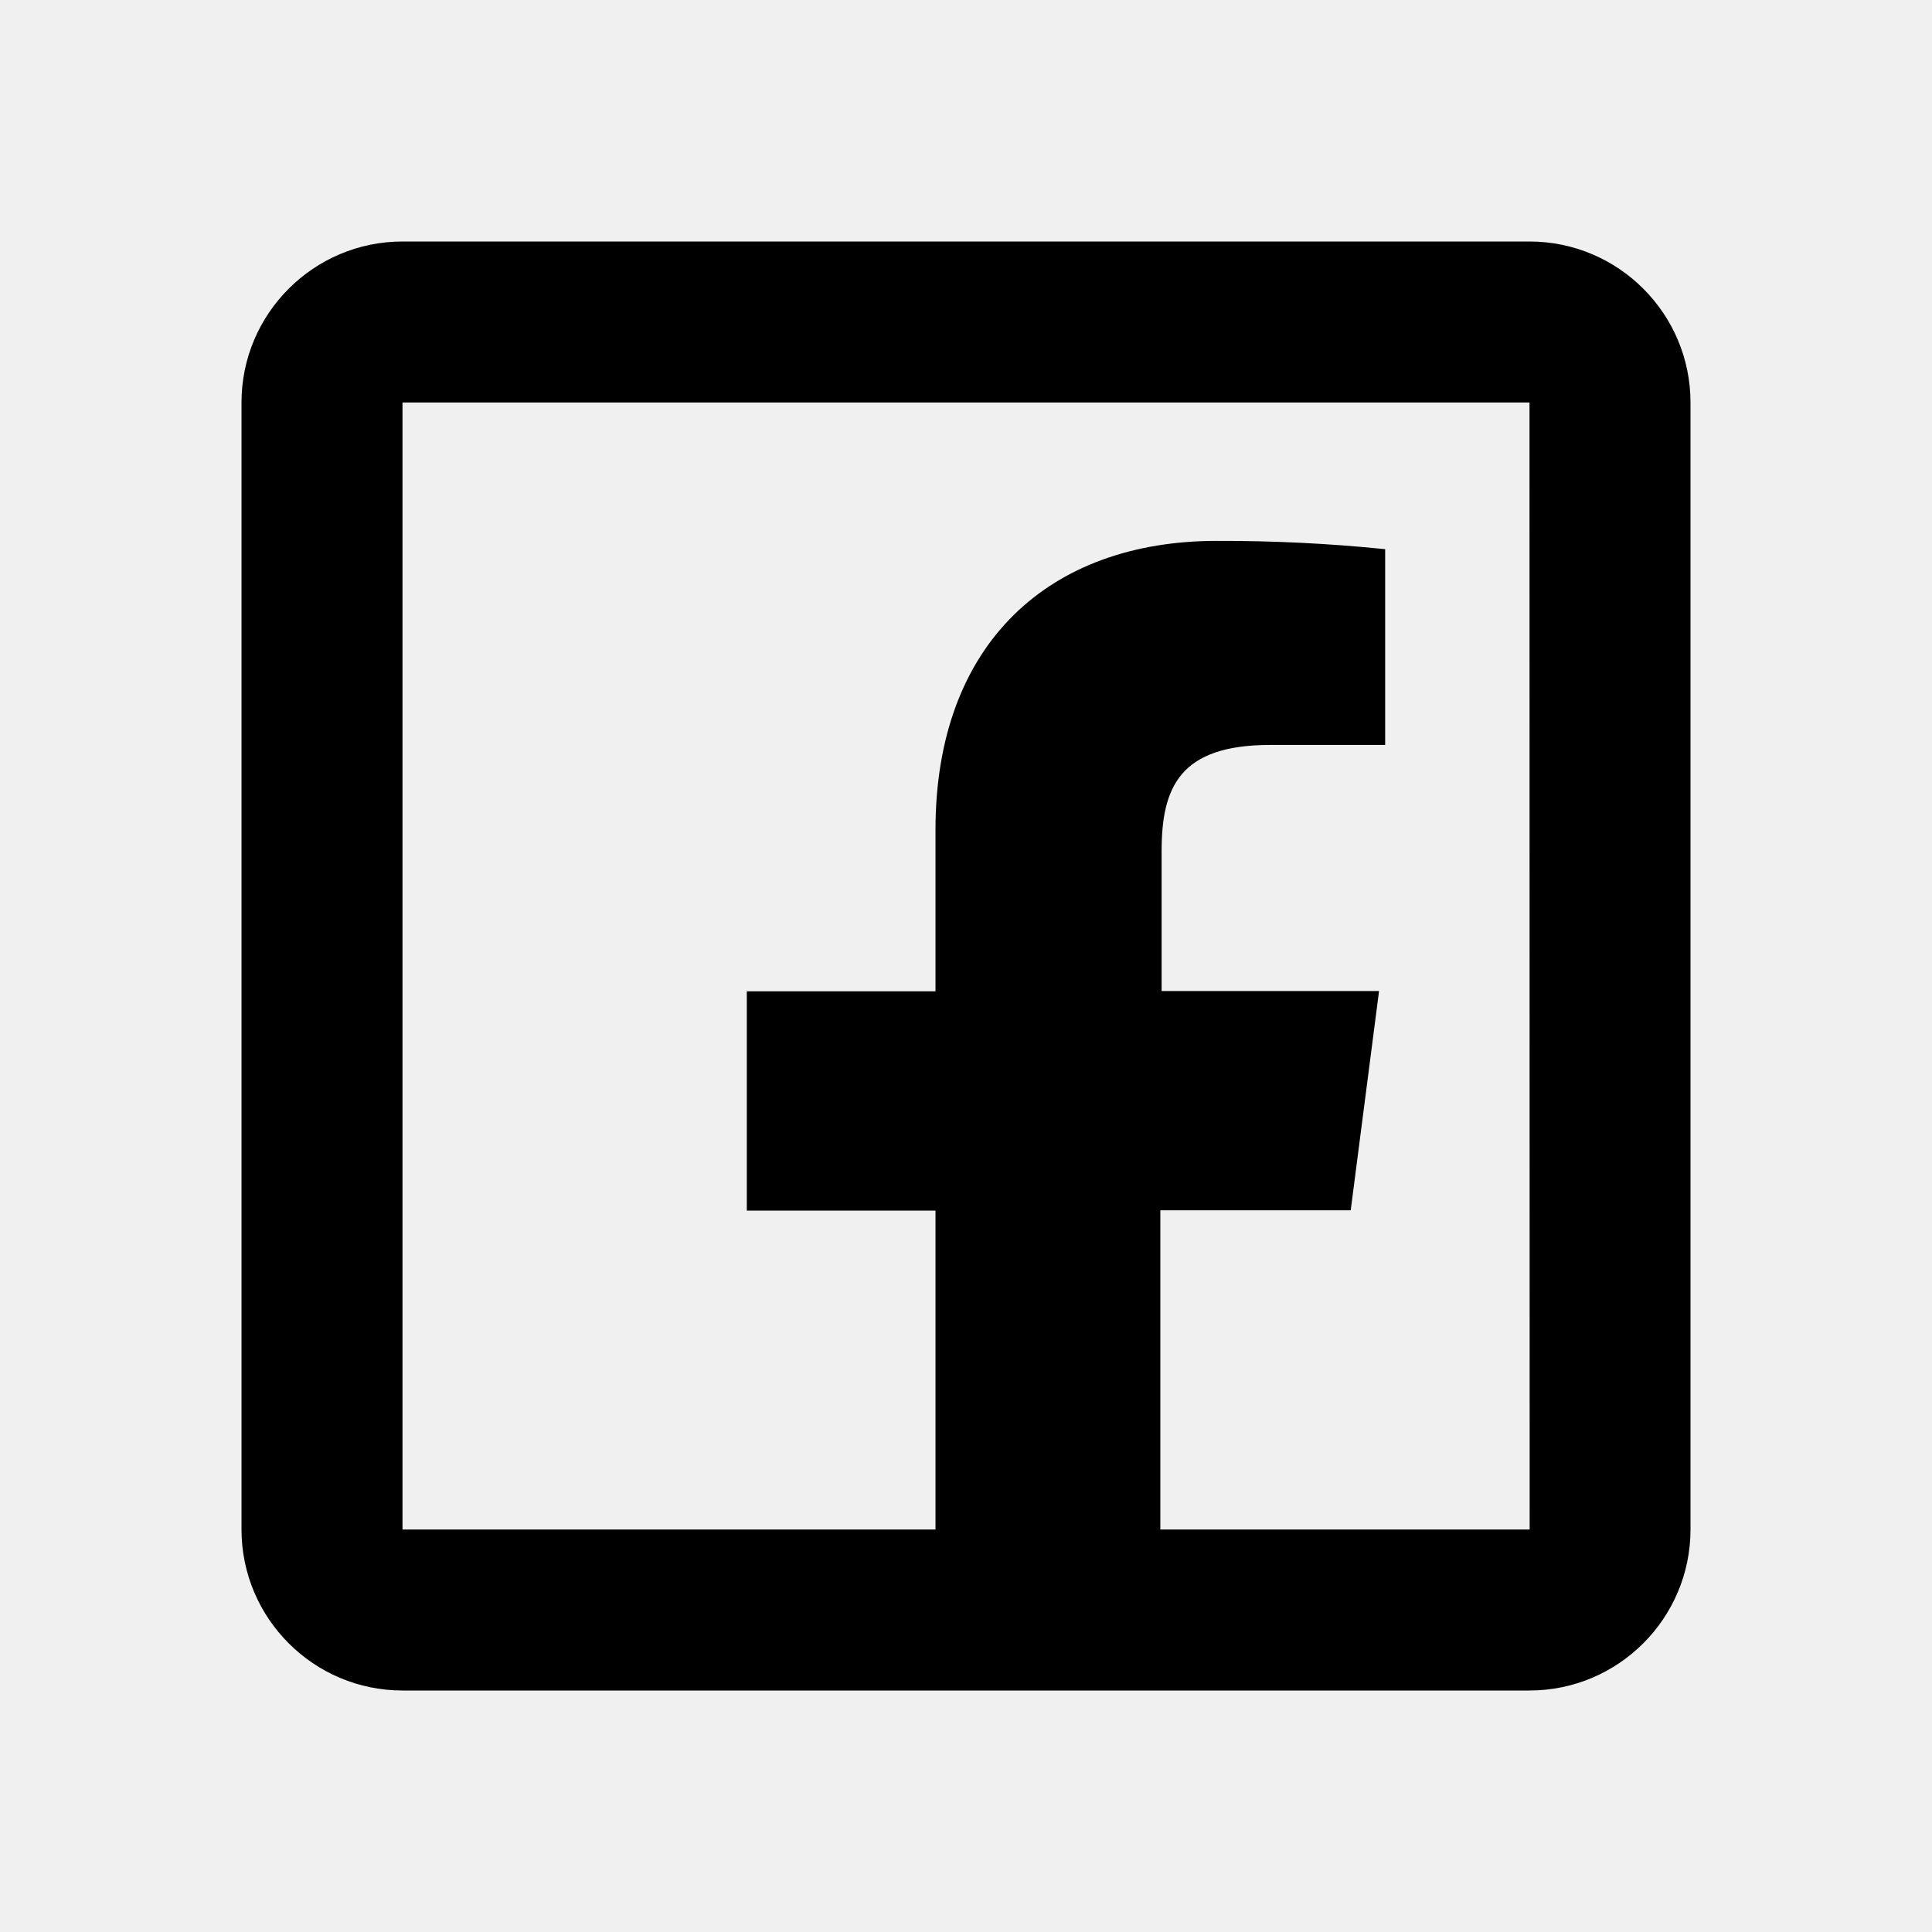
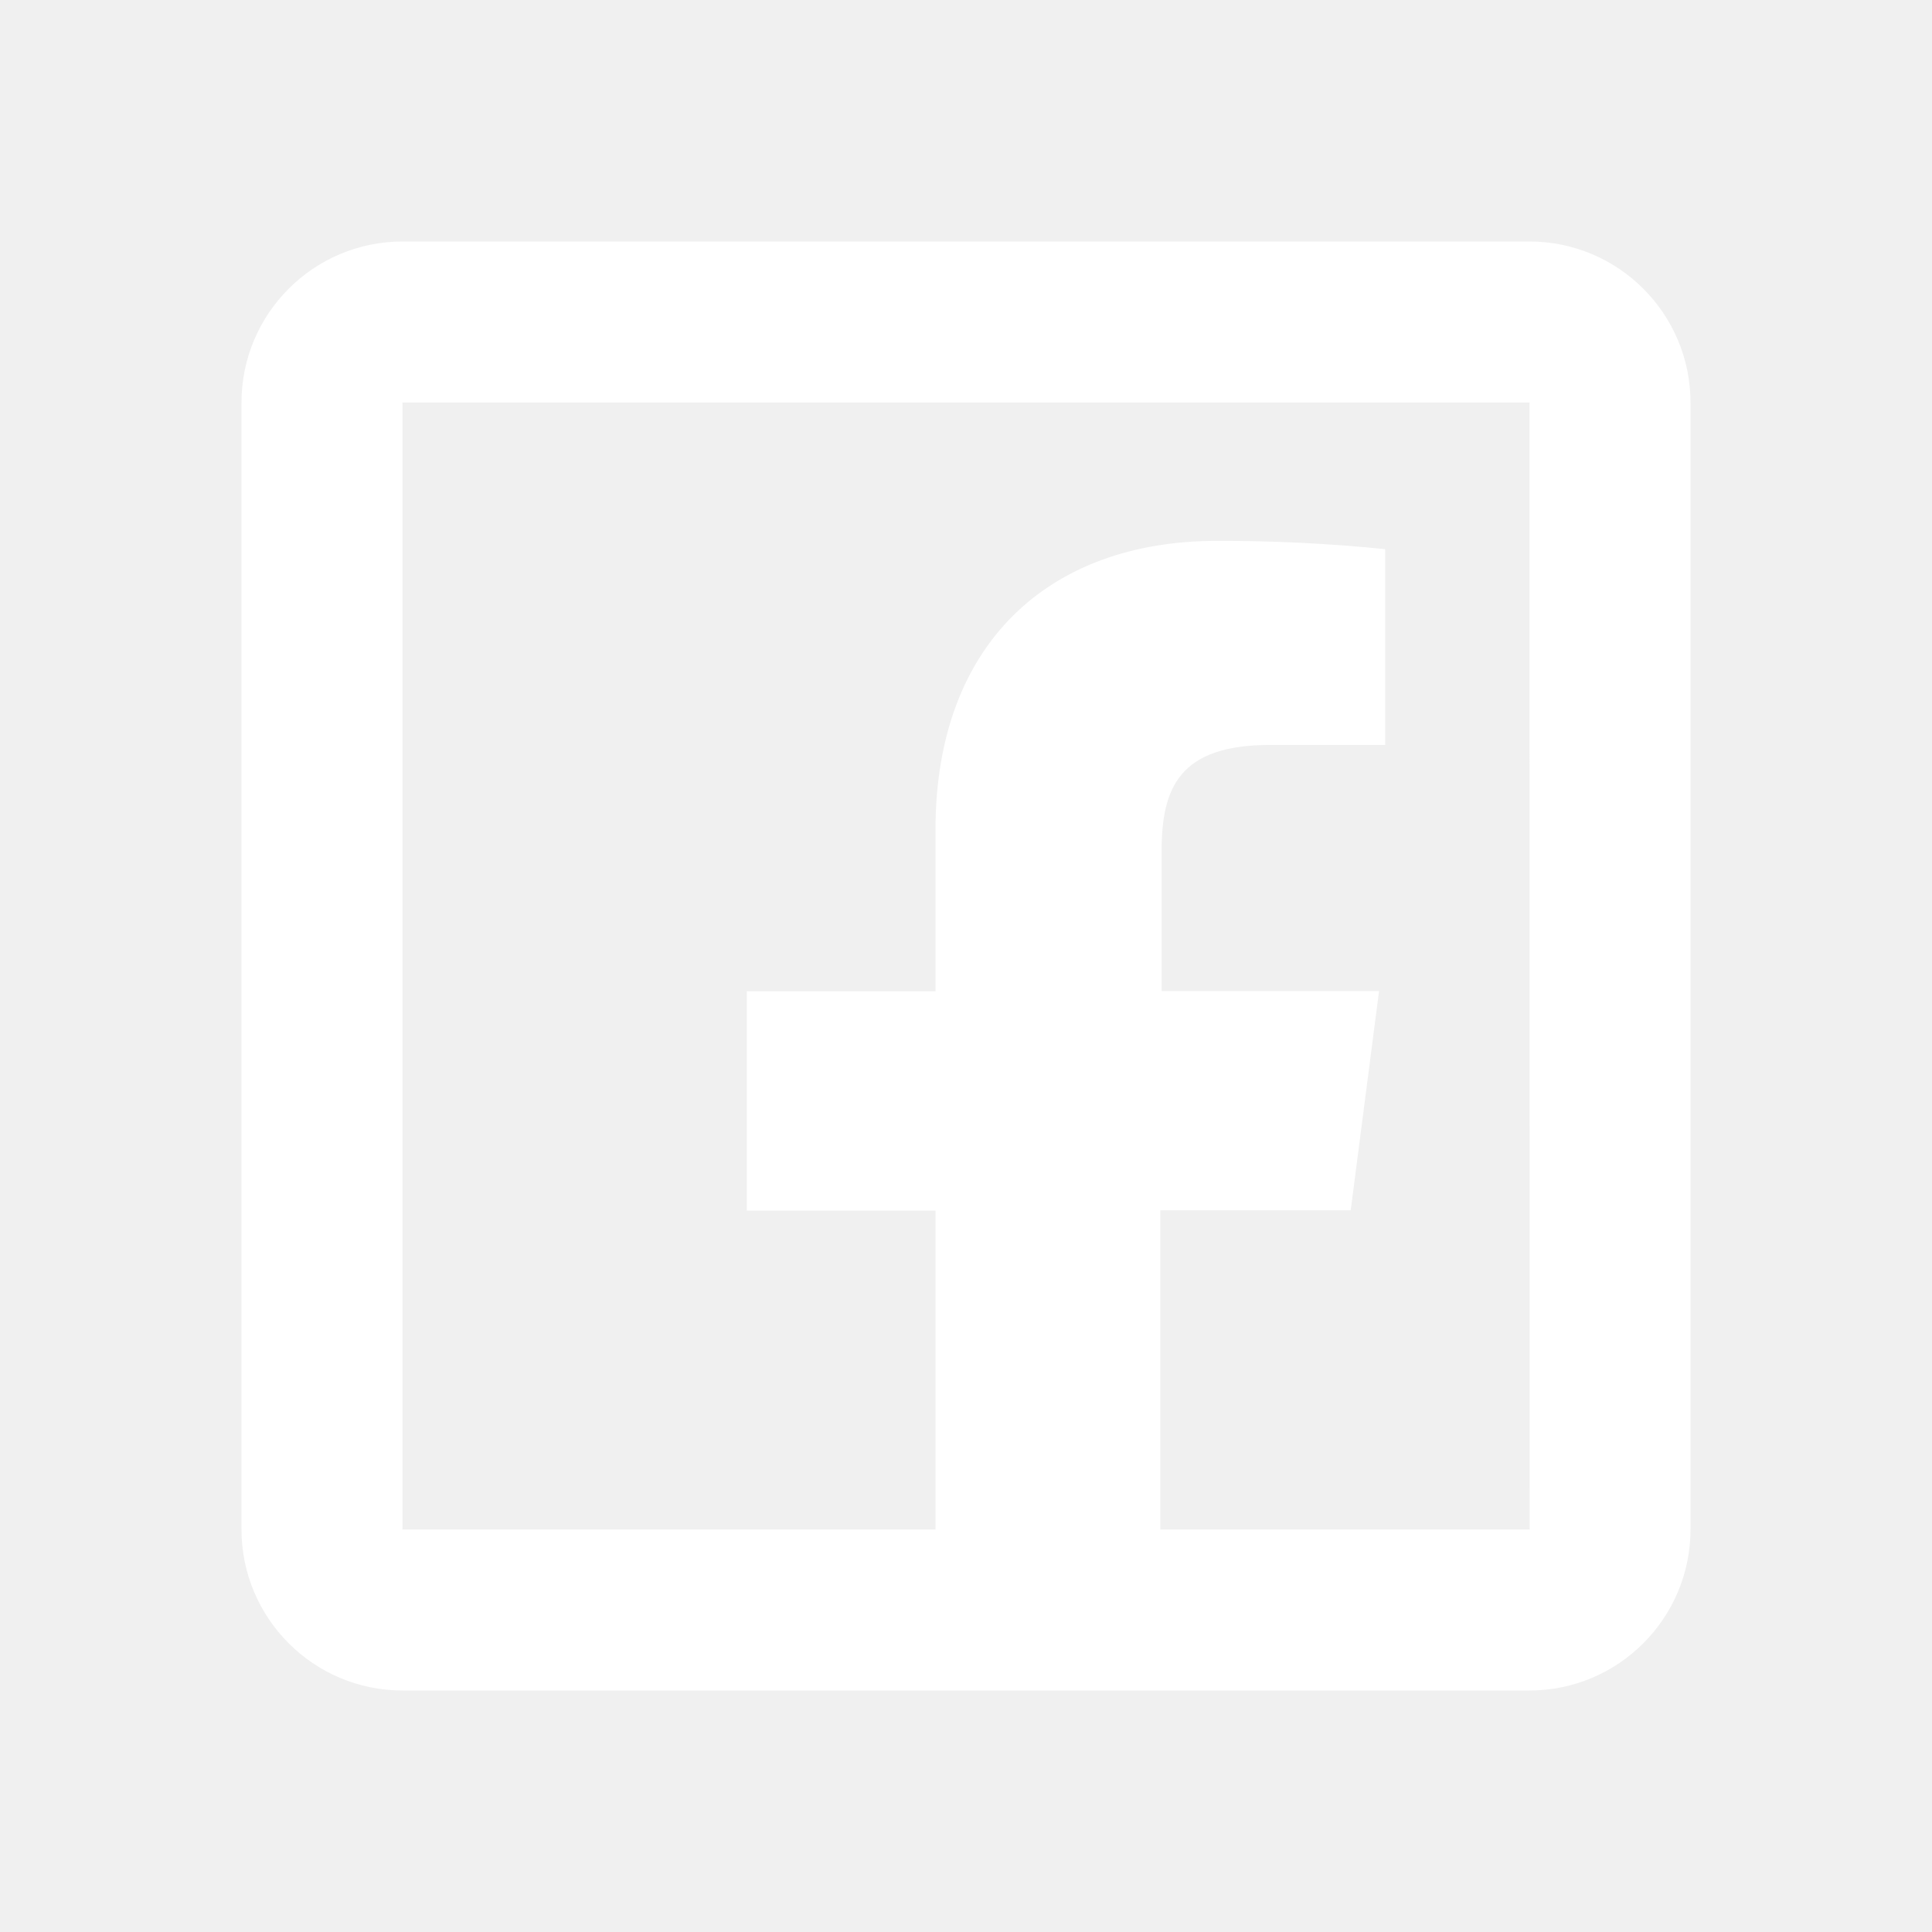
<svg xmlns="http://www.w3.org/2000/svg" viewBox="0 0 24 24" width="24px" height="24px">
-   <path d="M 5 3 C 3.897 3 3 3.897 3 5 L 3 19 C 3 20.103 3.897 21 5 21 L 11.621 21 L 14.414 21 L 19 21 C 20.103 21 21 20.103 21 19 L 21 5 C 21 3.897 20.103 3 19 3 L 5 3 z M 5 5 L 19 5 L 19.002 19 L 14.414 19 L 14.414 15.035 L 16.779 15.035 L 17.131 12.311 L 14.43 12.311 L 14.43 10.574 C 14.43 9.786 14.649 9.254 15.779 9.254 L 17.207 9.254 L 17.207 6.822 C 16.512 6.751 15.814 6.717 15.115 6.719 C 13.041 6.719 11.621 7.985 11.621 10.309 L 11.621 12.314 L 9.277 12.314 L 9.277 15.039 L 11.621 15.039 L 11.621 19 L 5 19 L 5 5 z" />
+   <path d="M 5 3 C 3.897 3 3 3.897 3 5 L 3 19 C 3 20.103 3.897 21 5 21 L 11.621 21 L 14.414 21 L 19 21 C 20.103 21 21 20.103 21 19 L 21 5 C 21 3.897 20.103 3 19 3 L 5 3 z M 5 5 L 19 5 L 19.002 19 L 14.414 19 L 14.414 15.035 L 16.779 15.035 L 17.131 12.311 L 14.43 12.311 L 14.43 10.574 C 14.43 9.786 14.649 9.254 15.779 9.254 L 17.207 9.254 L 17.207 6.822 C 16.512 6.751 15.814 6.717 15.115 6.719 C 13.041 6.719 11.621 7.985 11.621 10.309 L 11.621 12.314 L 9.277 12.314 L 9.277 15.039 L 11.621 15.039 L 11.621 19 L 5 19 L 5 5 z" fill="white" />
</svg>
